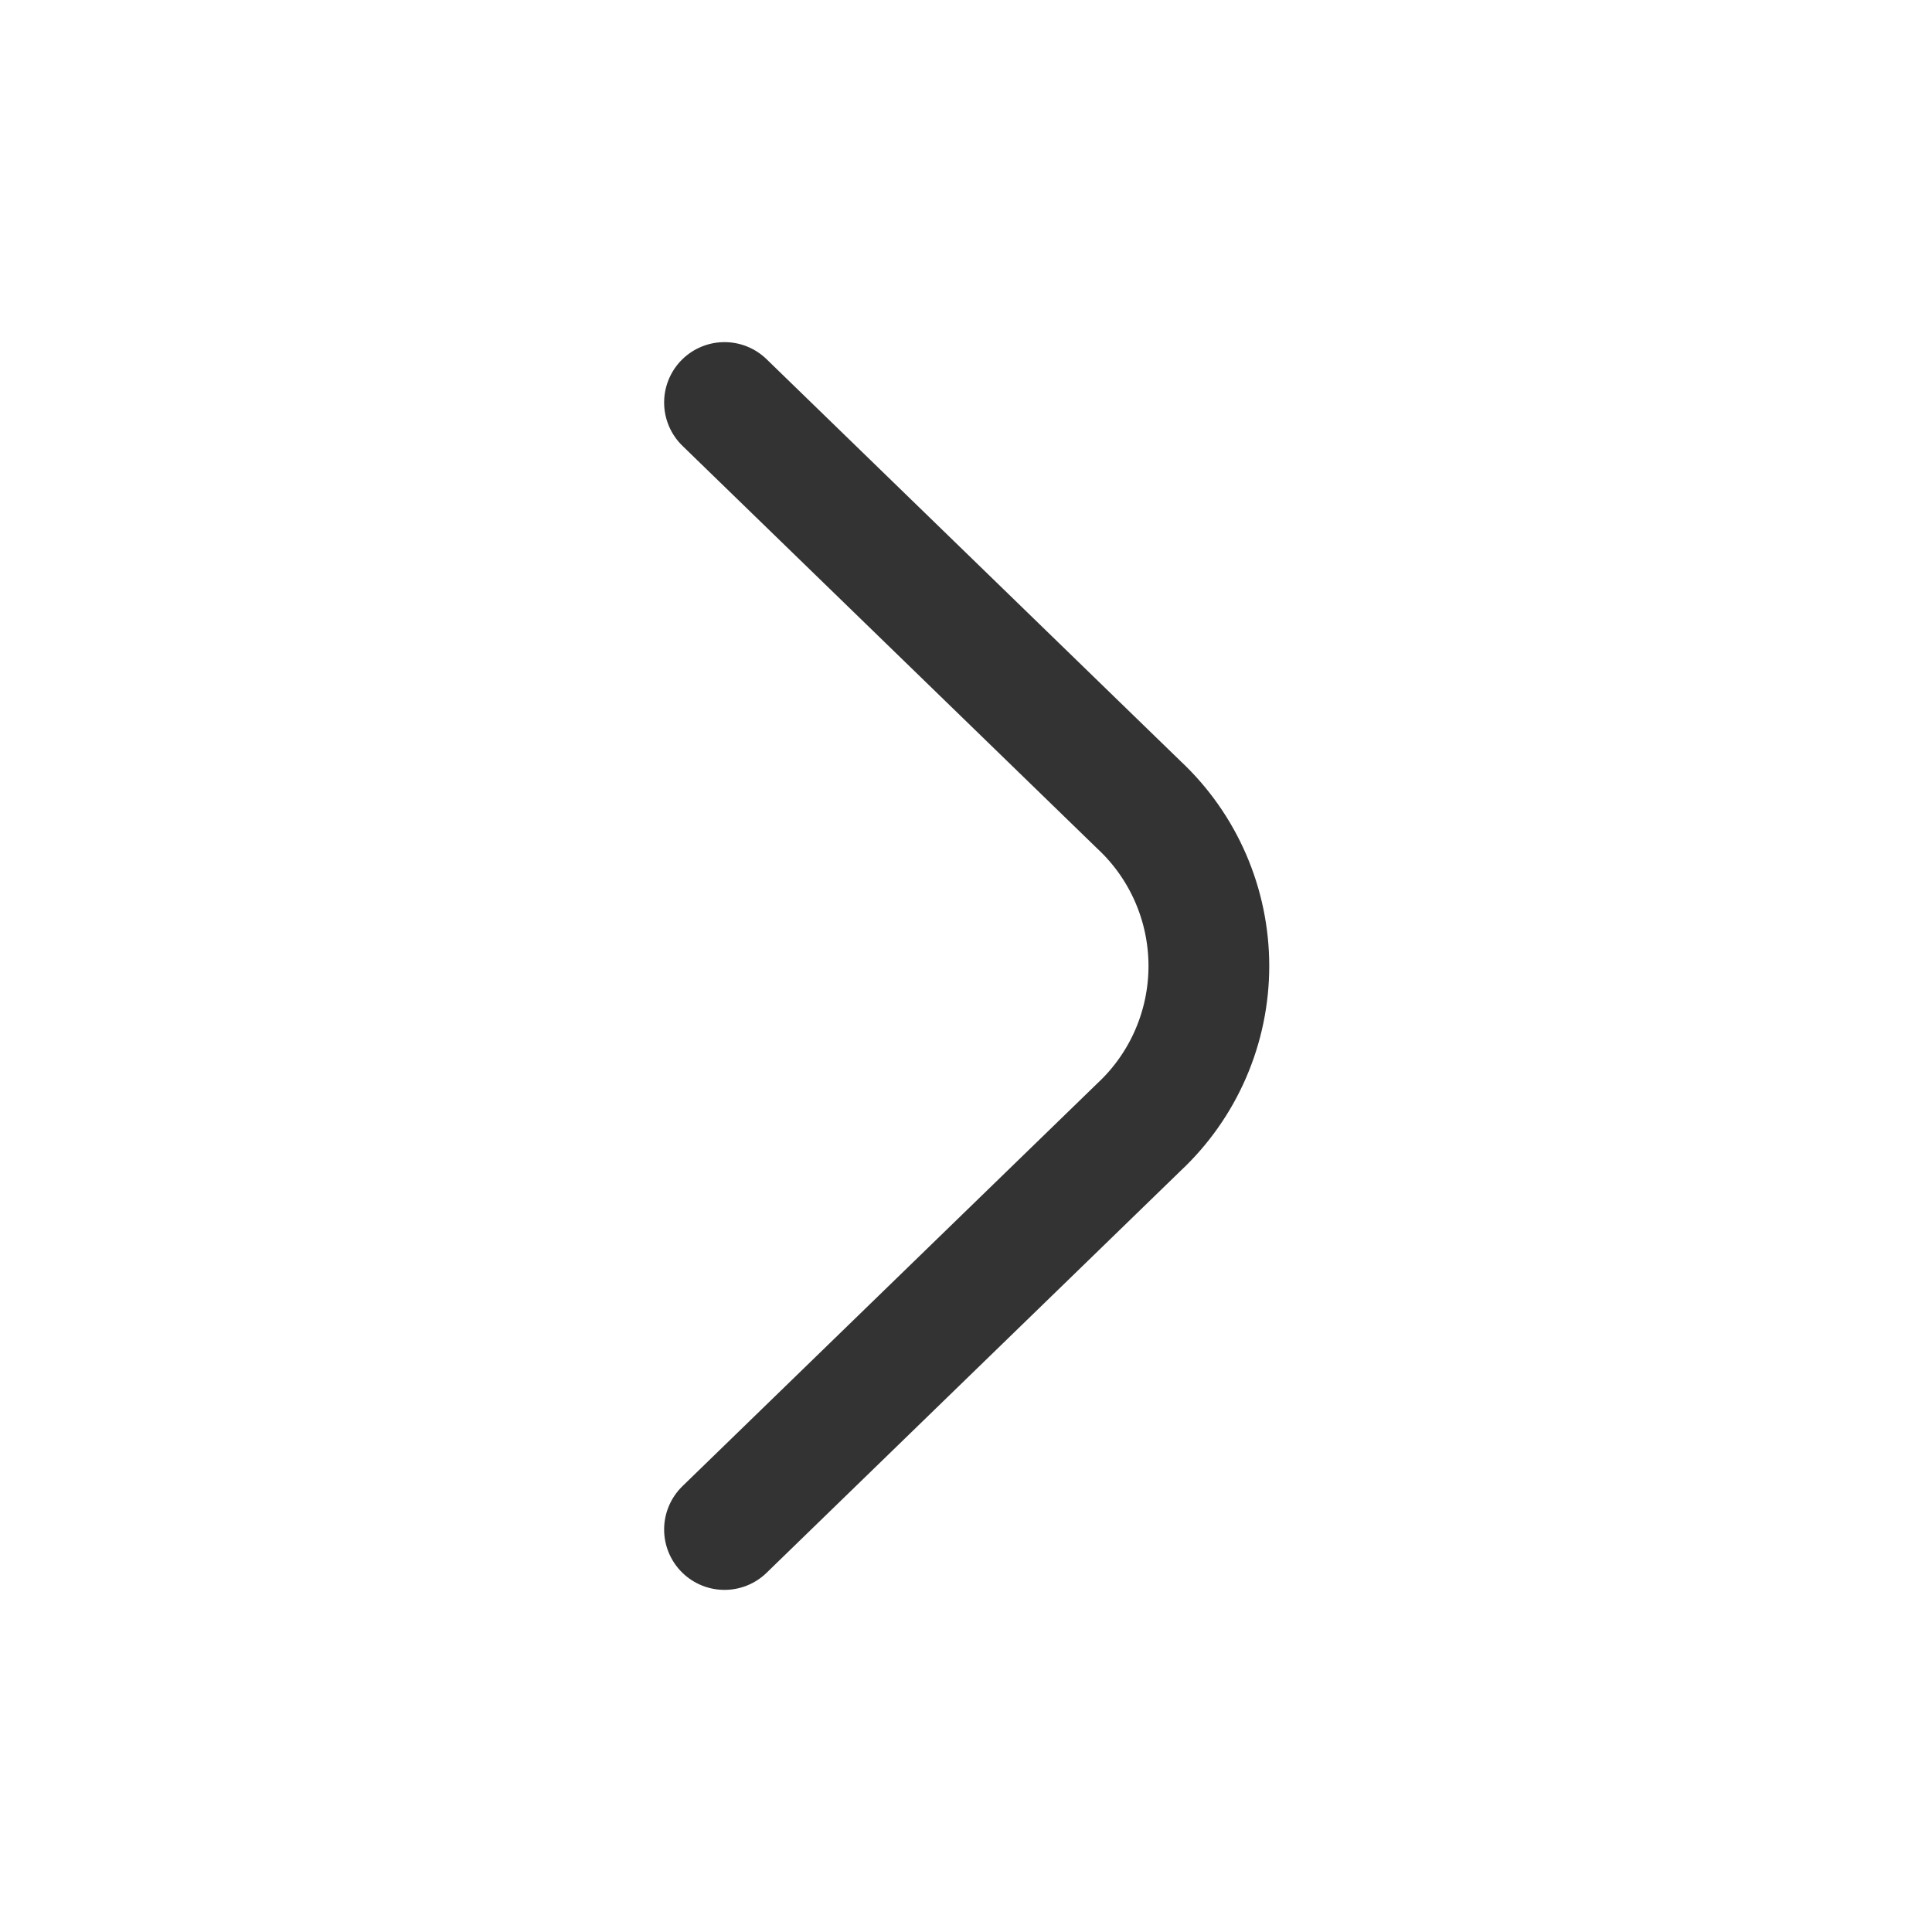
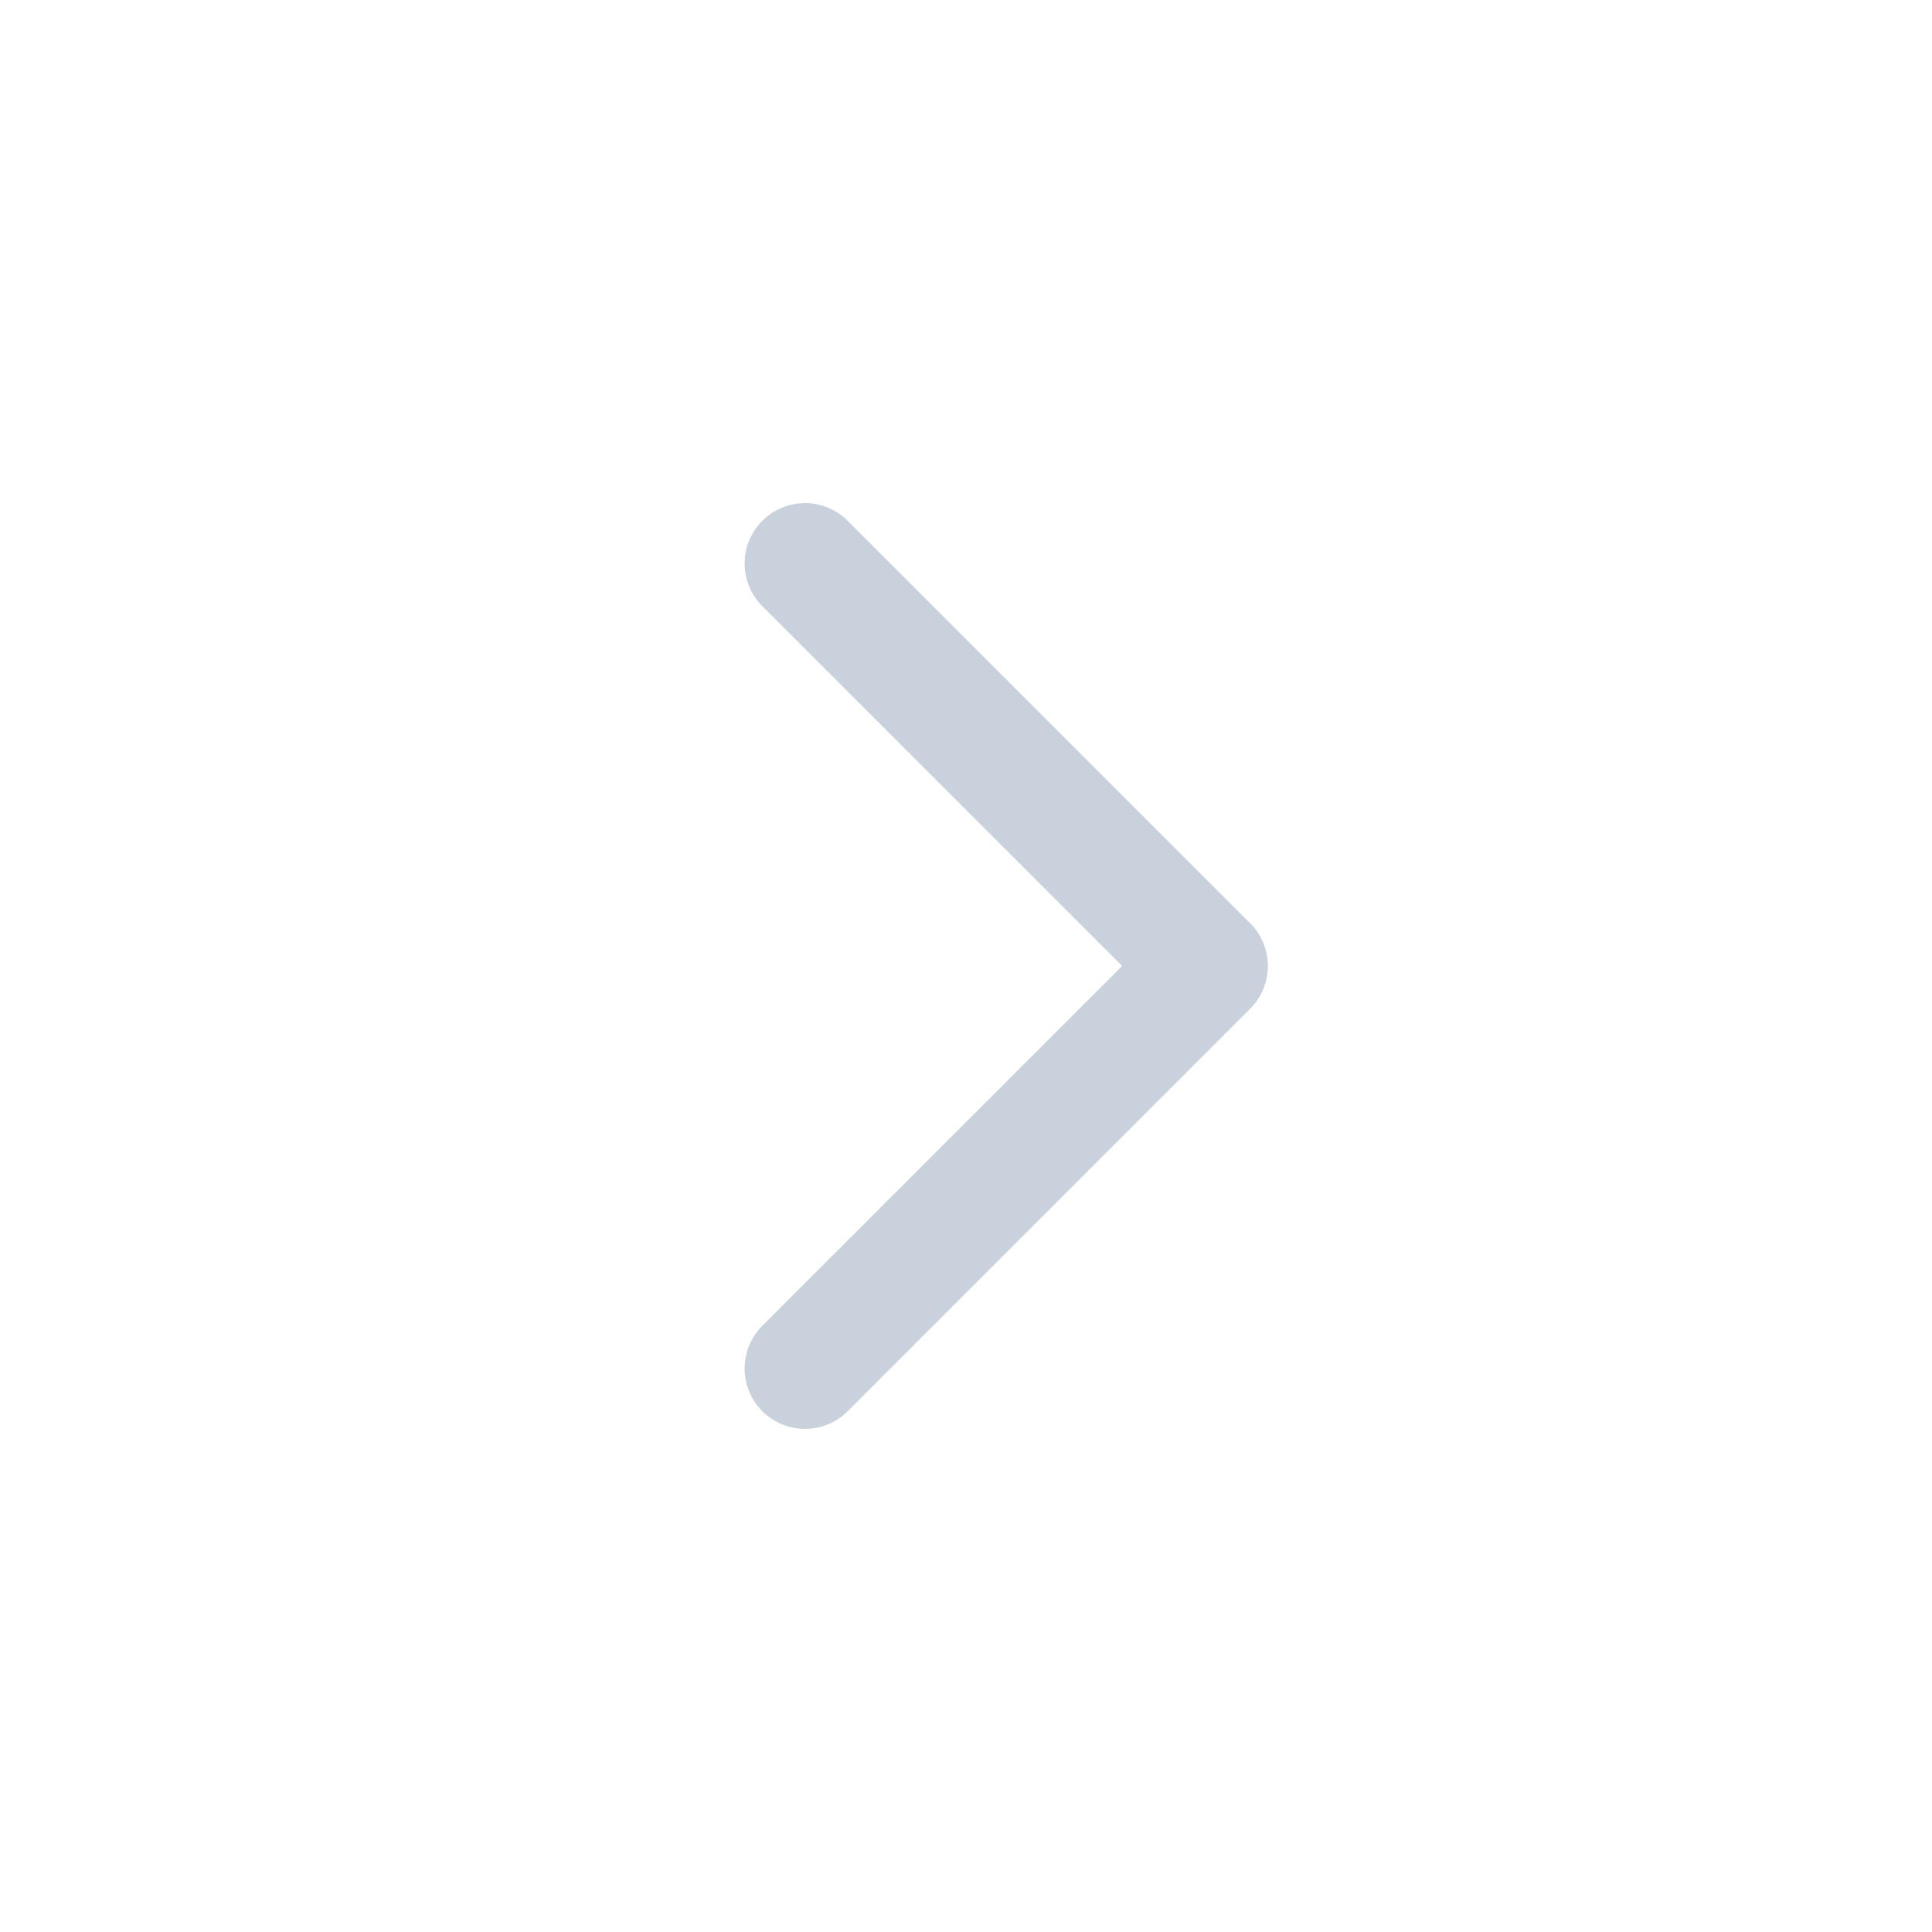
<svg xmlns="http://www.w3.org/2000/svg" width="800px" height="800px" viewBox="0 0 24 24" fill="none">
-   <path d="M9 5L14.15 10C14.424 10.256 14.642 10.566 14.791 10.91C14.94 11.254 15.017 11.625 15.017 12C15.017 12.375 14.94 12.746 14.791 13.09C14.642 13.434 14.424 13.744 14.15 14L9 19" stroke="#333" stroke-width="1.5" stroke-linecap="round" stroke-linejoin="round" />
+   <path d="M10 7L15 12L10 17" stroke="#c9d1dd" stroke-width="1.5" stroke-linecap="round" stroke-linejoin="round" />
</svg>
